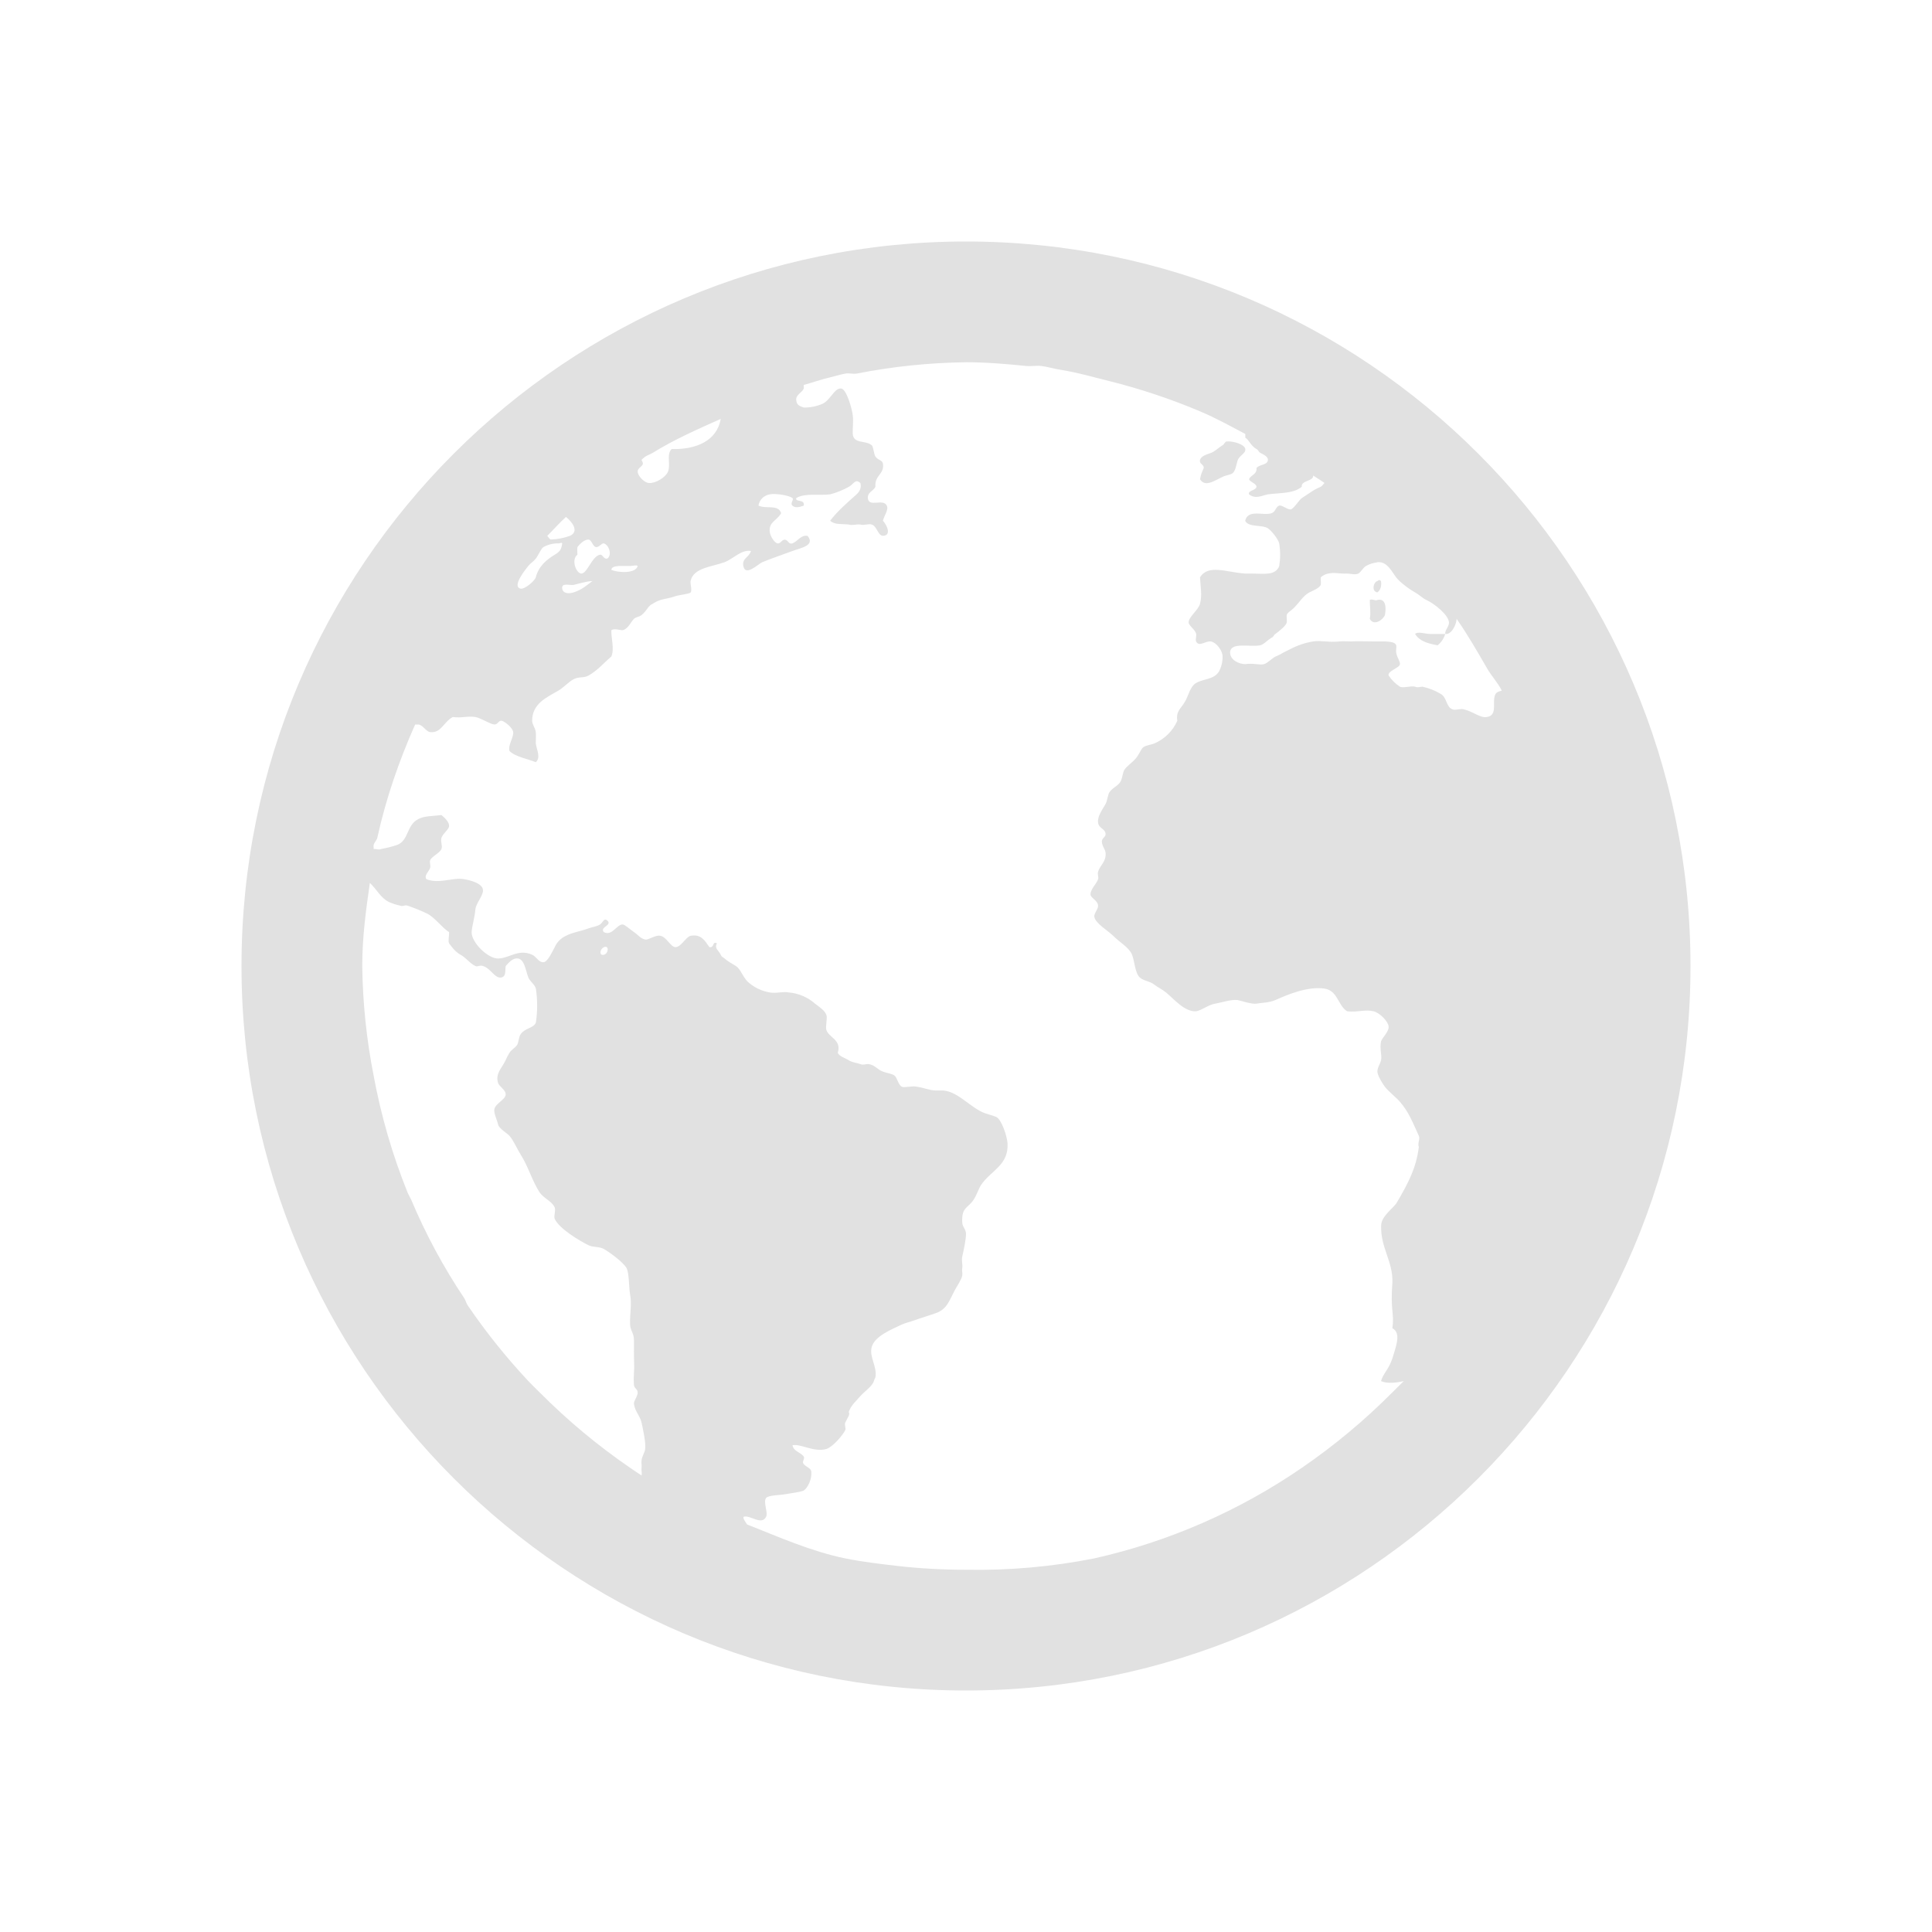
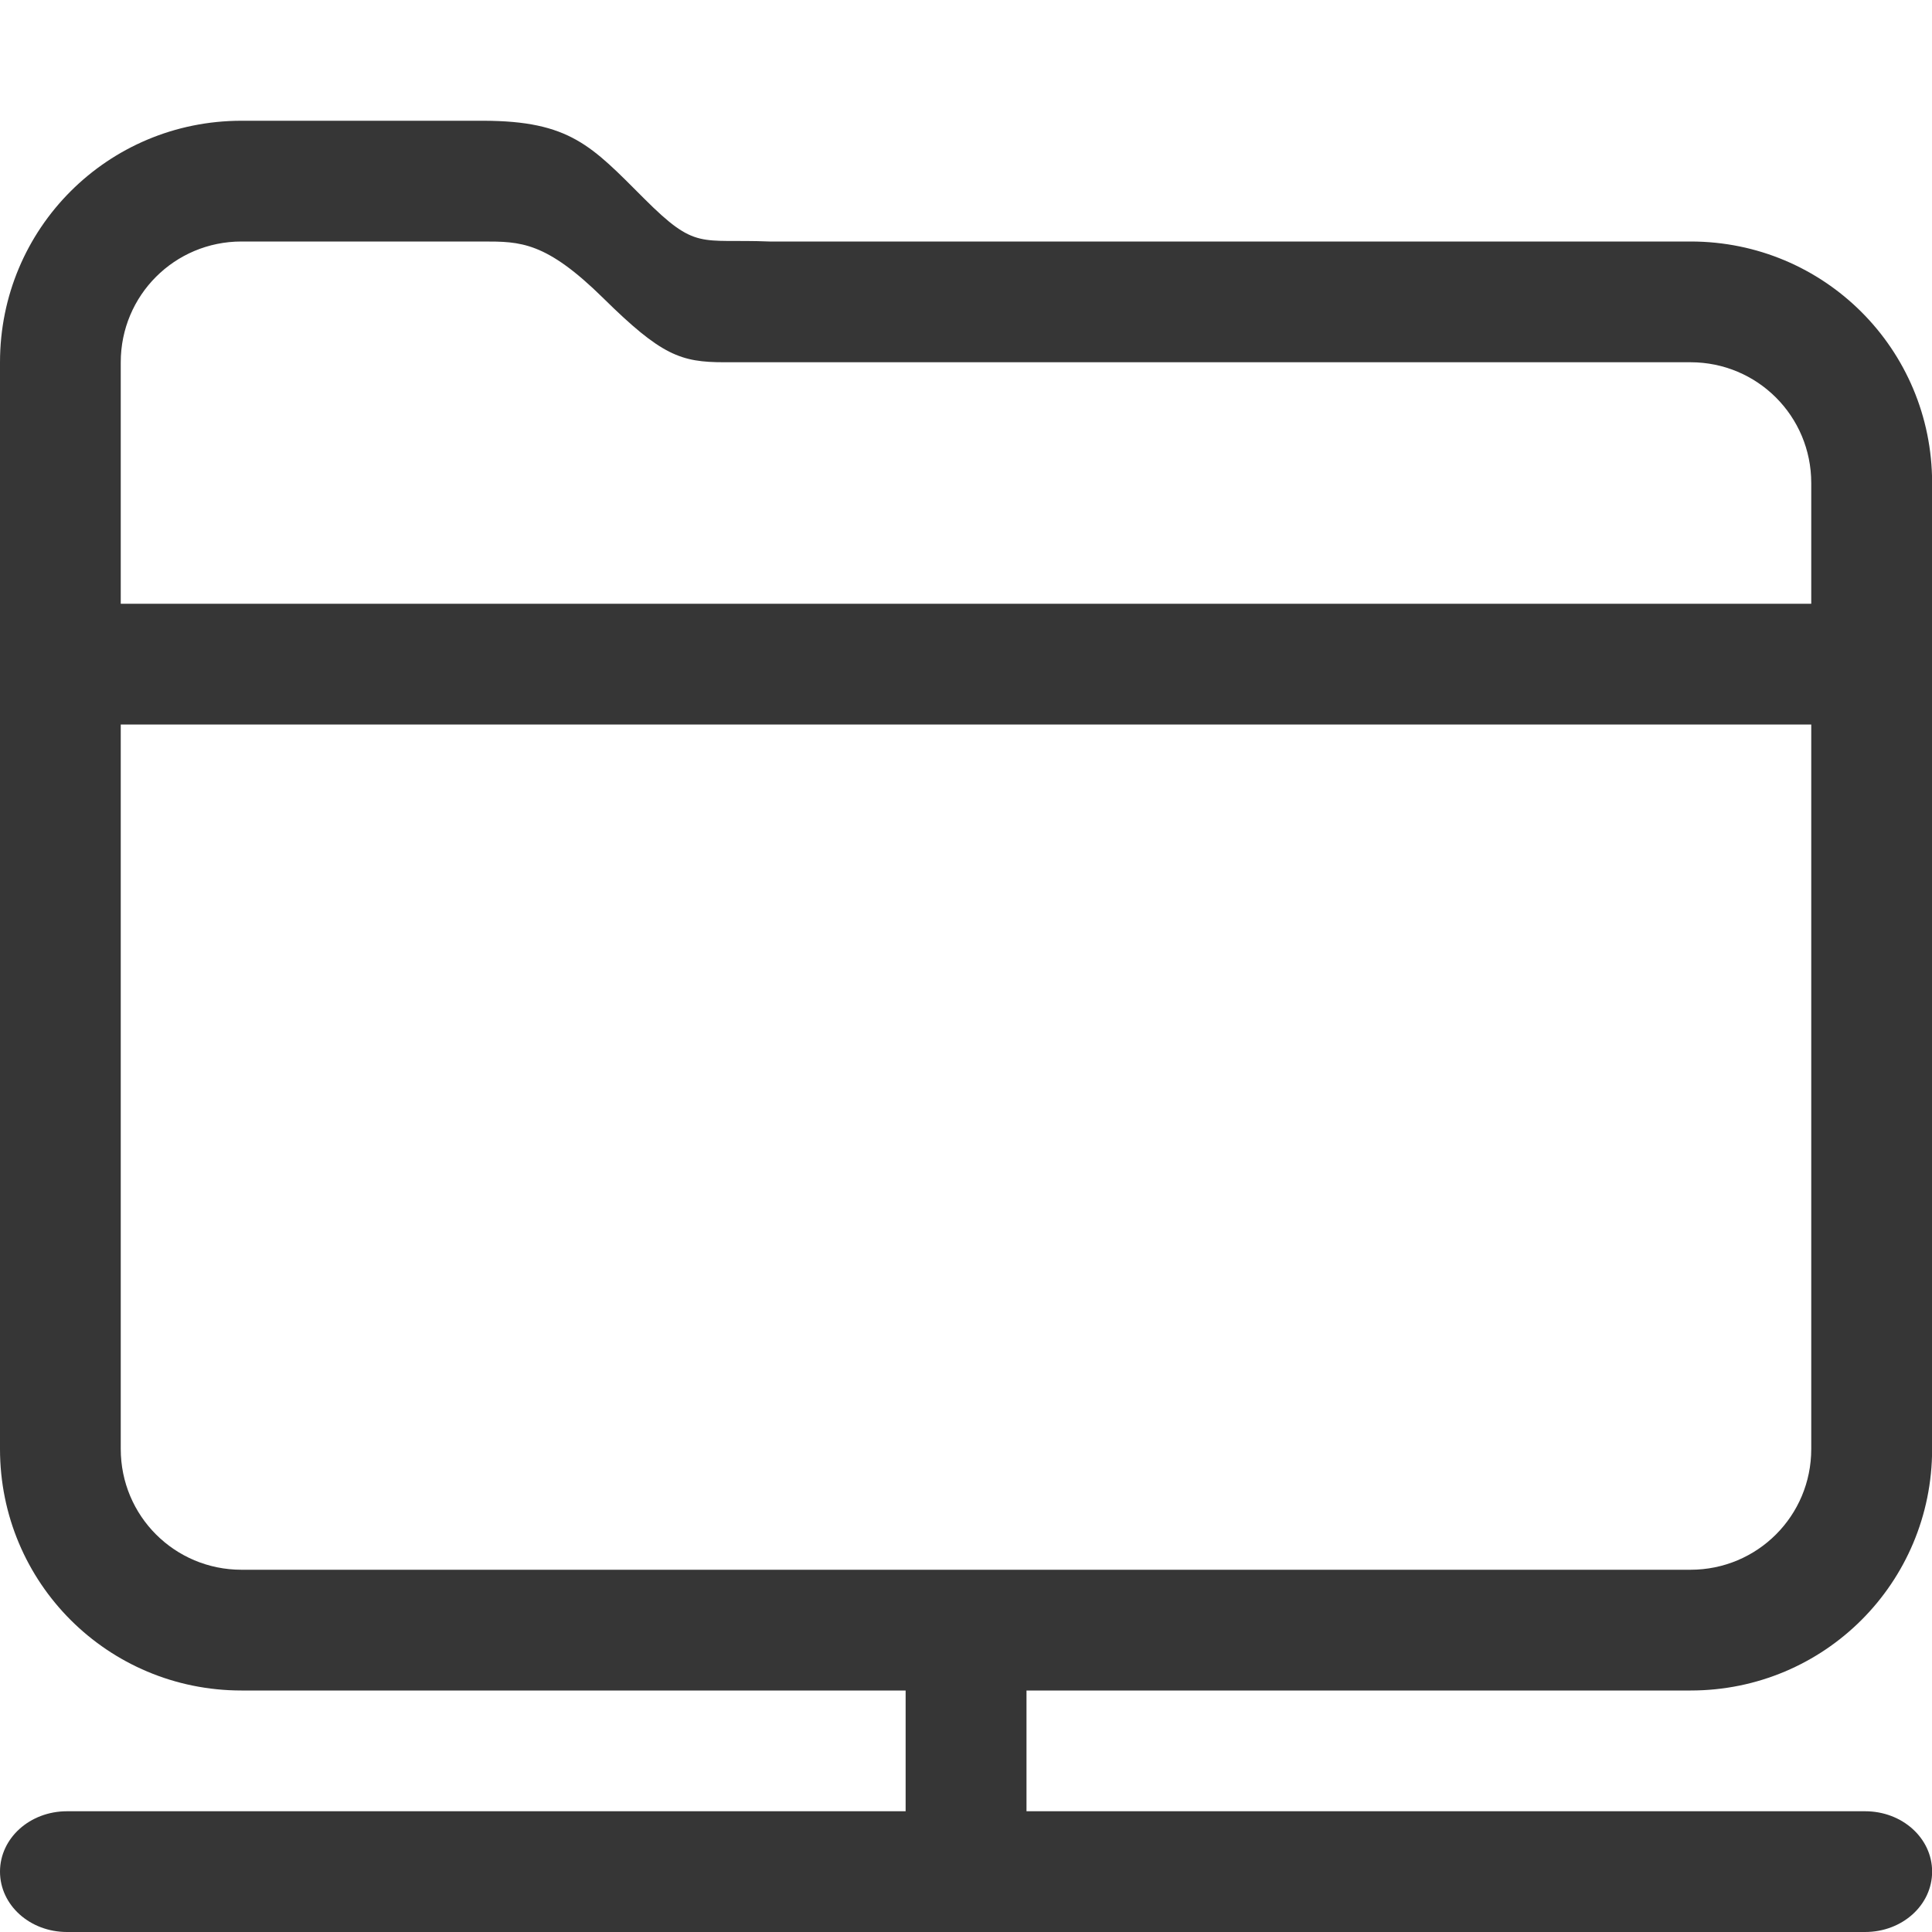
- <svg xmlns="http://www.w3.org/2000/svg" viewBox="0 0 16 16">
-   <path d="M8 2a6 6 0 1 0 0 12A6 6 0 0 0 8 2zm0 1c.173 0 .332.014.5.031.04.004.085-.005.125 0 .053.007.104.023.156.031.144.023.267.06.406.094.257.064.511.149.75.25.132.056.25.121.376.188v.031c.028.013.044.067.093.094.018.01.015.022.031.031.03.016.069.034.063.063-.008.04-.066.031-.094.062.004.058-.047.055-.062.094.009.025.058.032.062.062-.005.032-.074.03-.062.063.054.042.105.01.156 0 .112-.014.212-.006.281-.063-.009-.053.1-.045.094-.093.029.02.065.04.094.062-.011.01-.02.026-.031.031-.022.01-.044.02-.063.032l-.094.062c-.023.016-.07.094-.094.094-.028 0-.072-.038-.093-.032-.03.01-.029.051-.063.063-.066.024-.196-.037-.219.063.029.057.138.03.188.062.031.02.086.091.094.125a.59.59 0 0 1 0 .188c-.031.08-.127.063-.219.062h-.063c-.154-.01-.305-.08-.374.031.004.085.019.145 0 .219-.014.054-.097.11-.094.156 0 .024.056.06.062.094.004.018-.008.045 0 .063.026.049.08-.01.125 0 .044.01.094.075.094.125a.26.26 0 0 1-.031.125c-.044.066-.125.057-.188.093-.052.03-.062.105-.094.157-.032.056-.075.076-.062.156a.365.365 0 0 1-.188.187c-.027.012-.068.014-.093.032-.02.014-.035.061-.063.093-.035.04-.075.064-.094.094-.014.023-.016.062-.03.094-.023.042-.067.051-.095.093-.012.02-.017.068-.03.094-.033.058-.07.106-.063.157.005.048.06.05.062.093.003.024-.032.036-.031.063.001.038.028.063.031.093.007.074-.048.106-.062.157-.007.024.006.042 0 .062-.012.037-.062.081-.063.125 0 .031.06.05.063.094.002.029-.037.066-.031.094.01.054.114.114.156.156.057.057.131.096.156.156.021.051.024.15.063.188.028.028.088.032.124.062.035.027.057.033.094.063.061.048.153.163.25.156.051-.01.1-.053.156-.063.06-.01.128-.036.188-.03.046.01.108.034.156.03.05-.01.1-.006.156-.03.1-.044.263-.115.407-.095.11.017.11.139.187.188.088.01.149-.017.219 0 .053.013.12.083.125.125.005.043-.057.098-.063.125-.013.058.01.12 0 .156-.007.03-.032.065-.03.094 0 .026.035.09.062.125.033.042.085.08.125.125.073.084.105.17.156.281.013.028-.012.058 0 .094-.022.168-.078.283-.188.469-.051.06-.126.112-.124.187-.004.18.101.295.093.469-.018.234.018.25 0 .375.08.04.023.167 0 .25-.034.099-.075.121-.094.188.054.023.129.013.188 0l-.094.093a5.203 5.203 0 0 1-.75.625 4.94 4.94 0 0 1-1.719.75A4.985 4.985 0 0 1 8 13c-.19 0-.378-.01-.563-.031-.146-.017-.294-.034-.437-.063-.283-.058-.549-.177-.813-.281-.009-.017-.033-.042-.03-.063.051-.021.149.075.187 0 .019-.034-.025-.12 0-.156.018-.024.119-.024.156-.031.053-.01.126-.017.156-.031.033-.021.069-.095.063-.156-.003-.03-.04-.037-.063-.063-.019-.022.013-.041 0-.063-.024-.034-.084-.042-.093-.093.071-.014.177.06.28.031.05-.014.134-.11.157-.156.007-.014-.008-.045 0-.063.009-.018.028-.052.031-.062.007-.027-.006-.013 0-.031.018-.052.064-.09.094-.126.023-.027.073-.064.094-.093.024-.031.015-.035.031-.063.015-.09-.053-.17-.031-.25.024-.09.163-.146.25-.187.03-.014.069-.022.093-.031.06-.022.132-.043.188-.063.094-.034.11-.102.156-.188.022-.04.059-.095.063-.124.004-.027-.005-.032 0-.063.005-.029-.008-.06 0-.094.01-.043.031-.14.031-.187 0-.04-.03-.058-.031-.094-.007-.13.046-.117.093-.188.024-.034.046-.1.063-.124.081-.12.229-.162.219-.344-.004-.06-.05-.2-.094-.219-.025-.011-.057-.018-.094-.031-.118-.044-.22-.178-.344-.188H7.75c-.048 0-.102-.024-.156-.031-.034-.01-.105.01-.125 0-.031-.015-.038-.077-.063-.094-.02-.014-.063-.02-.093-.031-.05-.018-.069-.059-.125-.063-.018 0-.043.01-.063 0-.031-.01-.065-.013-.094-.03-.036-.023-.079-.032-.093-.063.033-.108-.072-.125-.094-.188-.01-.029.01-.099 0-.125-.013-.037-.053-.063-.094-.094a.374.374 0 0 0-.219-.093c-.046-.01-.101.01-.156 0a.356.356 0 0 1-.188-.094c-.042-.049-.056-.102-.093-.125-.035-.022-.07-.04-.094-.063-.011-.01-.021-.008-.031-.03-.018-.038-.054-.05-.032-.095-.04-.02-.019.039-.062.032-.039-.055-.068-.11-.156-.094-.04.01-.078.093-.125.094-.04 0-.074-.086-.125-.094-.04-.01-.098.036-.125.031-.043-.01-.055-.036-.094-.062-.029-.02-.078-.064-.094-.063-.05 0-.087.1-.156.063-.034-.043.071-.054.031-.094-.03-.029-.038.017-.062.031-.028.018-.063.02-.094.032-.069.026-.134.033-.188.062a.185.185 0 0 0-.093.094c-.023.042-.059.123-.094.125-.042 0-.056-.046-.094-.063-.115-.05-.186.03-.281.032-.088 0-.223-.136-.219-.22.003-.05.026-.124.031-.187.005-.05.062-.11.063-.156.001-.062-.116-.087-.156-.094-.094-.017-.206.042-.313 0-.02-.034.02-.06.031-.093.007-.018-.006-.042 0-.063.012-.032.08-.06.094-.094.011-.026-.01-.06 0-.093.013-.036.06-.068.063-.094.004-.034-.036-.072-.063-.094-.083.01-.14.007-.187.031-.108.05-.079.185-.188.219a.914.914 0 0 1-.125.031c-.018.01-.042-.002-.062 0 .002-.01-.002-.02 0-.031.004-.023.026-.04.031-.063.071-.324.181-.64.313-.937h.03c.039.01.062.06.095.063.091.01.111-.085.187-.125.078.01.117-.01.188 0 .048.01.118.058.156.062.032 0 .032-.035.062-.031.03.01.089.058.094.093.005.045-.044.107-.031.157.047.048.152.066.218.093.044-.037.007-.104 0-.156 0-.023.003-.072 0-.093-.004-.036-.03-.063-.03-.094 0-.143.122-.194.218-.25.041-.024.089-.076.125-.094.051-.025.083-.007.125-.031.076-.043.129-.108.188-.157.027-.065-.003-.154 0-.218.027-.017.064 0 .093 0 .046-.01.068-.068.094-.094.015-.015.044-.016.063-.031.045-.036.053-.078.093-.094a.26.26 0 0 1 .063-.031c.03-.01.077-.014.125-.032.03-.01.113-.018.125-.03.015-.016-.004-.072 0-.095.024-.112.18-.118.281-.156.07-.026.14-.107.219-.093-.015.054-.076.06-.063.125.017.09.125-.019.157-.032.06-.026.17-.063.25-.093.07-.026.19-.045.125-.125-.055-.01-.078.042-.125.062-.034.01-.035-.028-.063-.031-.027 0-.035.036-.063.031-.027-.01-.058-.06-.062-.094-.011-.084.06-.094.094-.156-.023-.076-.124-.032-.188-.063a.113.113 0 0 1 .094-.093c.043-.01.162.008.188.031.015.013-.023.042 0 .063.026.022.06.01.093 0 .012-.058-.072-.026-.062-.063.068-.044.198-.02.281-.031a.68.68 0 0 0 .156-.063c.04-.023.052-.069.094-.031.012.041-.008.072-.031.094-.077.068-.159.14-.219.218.037.036.094.025.156.032.024.01.069-.005.094 0 .03.01.07-.01.094 0 .042.01.052.093.093.093.068 0 .04-.08 0-.125.012-.046.049-.091.032-.125-.031-.062-.15.019-.157-.062-.003-.05.045-.056.063-.094-.008-.096.072-.1.063-.187-.005-.036-.038-.029-.063-.063-.013-.018-.016-.08-.031-.094-.052-.043-.15-.009-.157-.093-.002-.05.007-.103 0-.156-.006-.052-.05-.21-.093-.22-.056-.011-.09.094-.157.126a.376.376 0 0 1-.156.031c-.024-.01-.06-.015-.062-.063-.004-.042.047-.06.062-.093.004-.008-.002-.02 0-.031.073-.02.145-.046.219-.063.042-.01.083-.023.125-.031.03-.006.064.005.094 0A5.008 5.008 0 0 1 8 3zm-2.031.469c-.032.182-.203.255-.407.25-.045.044-.006.126-.03.187-.022.051-.106.098-.157.094-.037 0-.094-.059-.094-.094 0-.043.069-.044.032-.094.001-.01.02-.02.03-.03.021-.013.043-.02.063-.032.181-.112.367-.193.563-.281zm4.187.187c-.018.01-.015.022-.031.031-.038.024-.065.052-.094.063-.04.015-.087.026-.094.063-.004.03.033.033.032.062-.015.037-.023.049-.031.094.05.083.155-.018.218-.031.028-.01.048-.008.063-.032.017-.027.018-.055.031-.094.014-.041.068-.056.063-.093-.004-.037-.095-.068-.157-.063zm-5.469.625c.048.038.115.12.032.157a.516.516 0 0 1-.157.03c-.01 0-.022-.023-.03-.03.05-.05.102-.109.155-.157zm.188.188c.024 0 .034.06.063.062.027 0 .046-.035.062-.031.042.011.071.094.031.125-.033.01-.038-.035-.062-.031-.068.012-.106.16-.157.156-.048-.01-.08-.121-.03-.156 0-.03-.003-.032 0-.063.014-.018.053-.065.093-.062zm-.25.031c.014 0 .026-.01.031 0-.007.053-.021.069-.062.094-.071.043-.133.096-.157.187-.006.027-.09.1-.125.094-.078-.017.045-.165.063-.188.02-.025.04-.033.063-.062.022-.028.04-.078.062-.094a.246.246 0 0 1 .125-.031zm6.781.156c.08-.01.12.078.156.125.03.04.108.098.157.125.028.015.063.049.094.063.064.029.184.123.187.187.001.032-.036.064-.031.094.049.01.093-.076.094-.125.091.13.17.268.25.406.037.066.09.12.124.188-.044.013-.055.02-.062.062-.01.056.021.147-.063.157-.052.01-.114-.046-.187-.063-.03-.01-.07.01-.094 0-.055-.018-.046-.092-.094-.125a.501.501 0 0 0-.156-.063c-.027 0-.034.01-.062 0-.034-.01-.097.014-.125 0a.321.321 0 0 1-.094-.093c-.011-.037.092-.063.094-.094.002-.024-.026-.057-.031-.094-.004-.022.004-.047 0-.062-.008-.026-.053-.03-.094-.032h-.094c-.044 0-.133-.003-.188 0-.032 0-.062-.003-.093 0-.087.01-.151-.01-.219 0a.628.628 0 0 0-.188.063l-.062.031c-.014.01-.044.024-.063.032-.027.013-.066.054-.093.062-.04.01-.086-.01-.156 0-.051 0-.124-.033-.126-.094 0-.093.163-.045.25-.062.034-.01.054-.039.094-.063.02-.01.014-.019.031-.031.03-.021.09-.07.094-.094.004-.022-.003-.045 0-.062.004-.021.036-.035.063-.063.042-.042.073-.098.125-.125.035-.018.078-.033.094-.062.003-.032-.002-.033 0-.063A.13.13 0 0 1 11 4.75c.054-.012.093.003.156 0 .027 0 .065.013.094 0 .024-.016.039-.05.063-.063a.247.247 0 0 1 .093-.03zm.563.594h-.125c-.044 0-.1-.023-.125 0 .037.06.104.079.187.094a.193.193 0 0 0 .063-.094zm-6.844-.563h.094c.025 0 .052-.01.062 0-.016.066-.167.056-.218.032.002-.025.03-.028.062-.032zm-.219.125c-.043.032-.087.073-.156.094-.038.012-.087.011-.094-.031-.008-.052.06-.026.094-.031.044-.01.105-.03.156-.032zm6.5 0c-.033.011-.049.084 0 .094.023-.014.038-.05.031-.093-.012-.014-.02-.01-.03 0zm-.062.157c0 .056.01.107 0 .156.032.062.109.01.125-.031.019-.104-.015-.138-.063-.125-.016.01-.045-.013-.062 0zM3.063 7.312c.056.051.088.123.156.157a.47.47 0 0 0 .094.031c.026.01.037-.008.062 0 .053.018.114.043.156.063.064.027.133.124.188.156.002.032-.01.07 0 .093.026.035.051.07.094.094.05.028.077.072.124.094.017.01.037-.01.063 0 .066.02.1.11.156.094.037-.011.026-.058.032-.094.025-.027.054-.063.093-.063.062 0 .071.096.094.157.013.034.054.058.063.094a.943.943 0 0 1 0 .28c-.017.047-.088.044-.125.095-.018.023-.018.076-.032.093-.024.03-.044.035-.062.063a.45.45 0 0 0-.032.062c-.03.064-.087.11-.062.188.01.03.063.056.063.094 0 .043-.087.076-.094.124-.005.036.02.079.031.126.008.034.073.07.094.093.035.04.062.107.093.156.063.098.095.218.157.313.033.049.103.073.125.125.01.026-.01.07 0 .094.036.08.2.179.281.219.038.018.09.01.125.03.053.03.16.11.188.157.023.042.019.152.03.219.016.088-.003.155 0 .25.003.052.032.073.032.125 0 .018.001.075 0 .094-.001.061.005.124 0 .187a.592.592 0 0 0 0 .094c.003.03.03.034.031.062.002.03-.034.071-.031.094.007.063.05.098.063.156.01.046.037.164.03.219-.003.029-.026.06-.03.094-.003.026.003.038 0 .062-.003.023.005.044 0 .063-.032-.02-.063-.042-.094-.063a5.203 5.203 0 0 1-.75-.625c-.03-.03-.064-.062-.094-.094a5.2 5.2 0 0 1-.5-.624c-.014-.02-.018-.043-.031-.063a4.824 4.824 0 0 1-.438-.813c-.009-.02-.022-.04-.031-.062a5.018 5.018 0 0 1-.281-.969A5.008 5.008 0 0 1 3 8c0-.238.03-.459.063-.688zM5 7.845c.048-.022.039.055 0 .062-.037.01-.036-.044 0-.062z" fill="currentColor" color="#e1e1e1" />
+ <svg xmlns="http://www.w3.org/2000/svg" width="16" height="16" version="1.1">
+   <defs>
+     <style id="current-color-scheme" type="text/css">.ColorScheme-Text { color:#363636; }</style>
+   </defs>
+   <path d="m2 1c-1.108 0-2 0.892-2 2v9c0 1.108 0.892 2 2 2h5.5v1h-6.945c-0.308 0-0.555 0.223-0.555 0.5s0.247 0.5 0.555 0.5h14.891c0.308 0 0.555-0.223 0.555-0.5s-0.247-0.5-0.555-0.5h-6.945v-1h5.5c1.108 0 2-0.892 2-2v-8c0-1.108-0.892-2-2-2h-2-5.629c-0.58-0.023-0.605 0.077-1.039-0.357-0.434-0.434-0.613-0.642-1.332-0.643h-2zm0 1h2c0.311-1.7e-6 0.52 1.414e-4 0.998 0.471 0.479 0.472 0.639 0.529 1 0.529h6.002 2c0.554 0 1 0.446 1 1v1h-14v-2c0-0.554 0.446-1 1-1zm-1 4h14v6c0 0.554-0.446 1-1 1h-12c-0.554 0-1-0.446-1-1v-6z" style="fill:currentColor" class="ColorScheme-Text" />
</svg>
